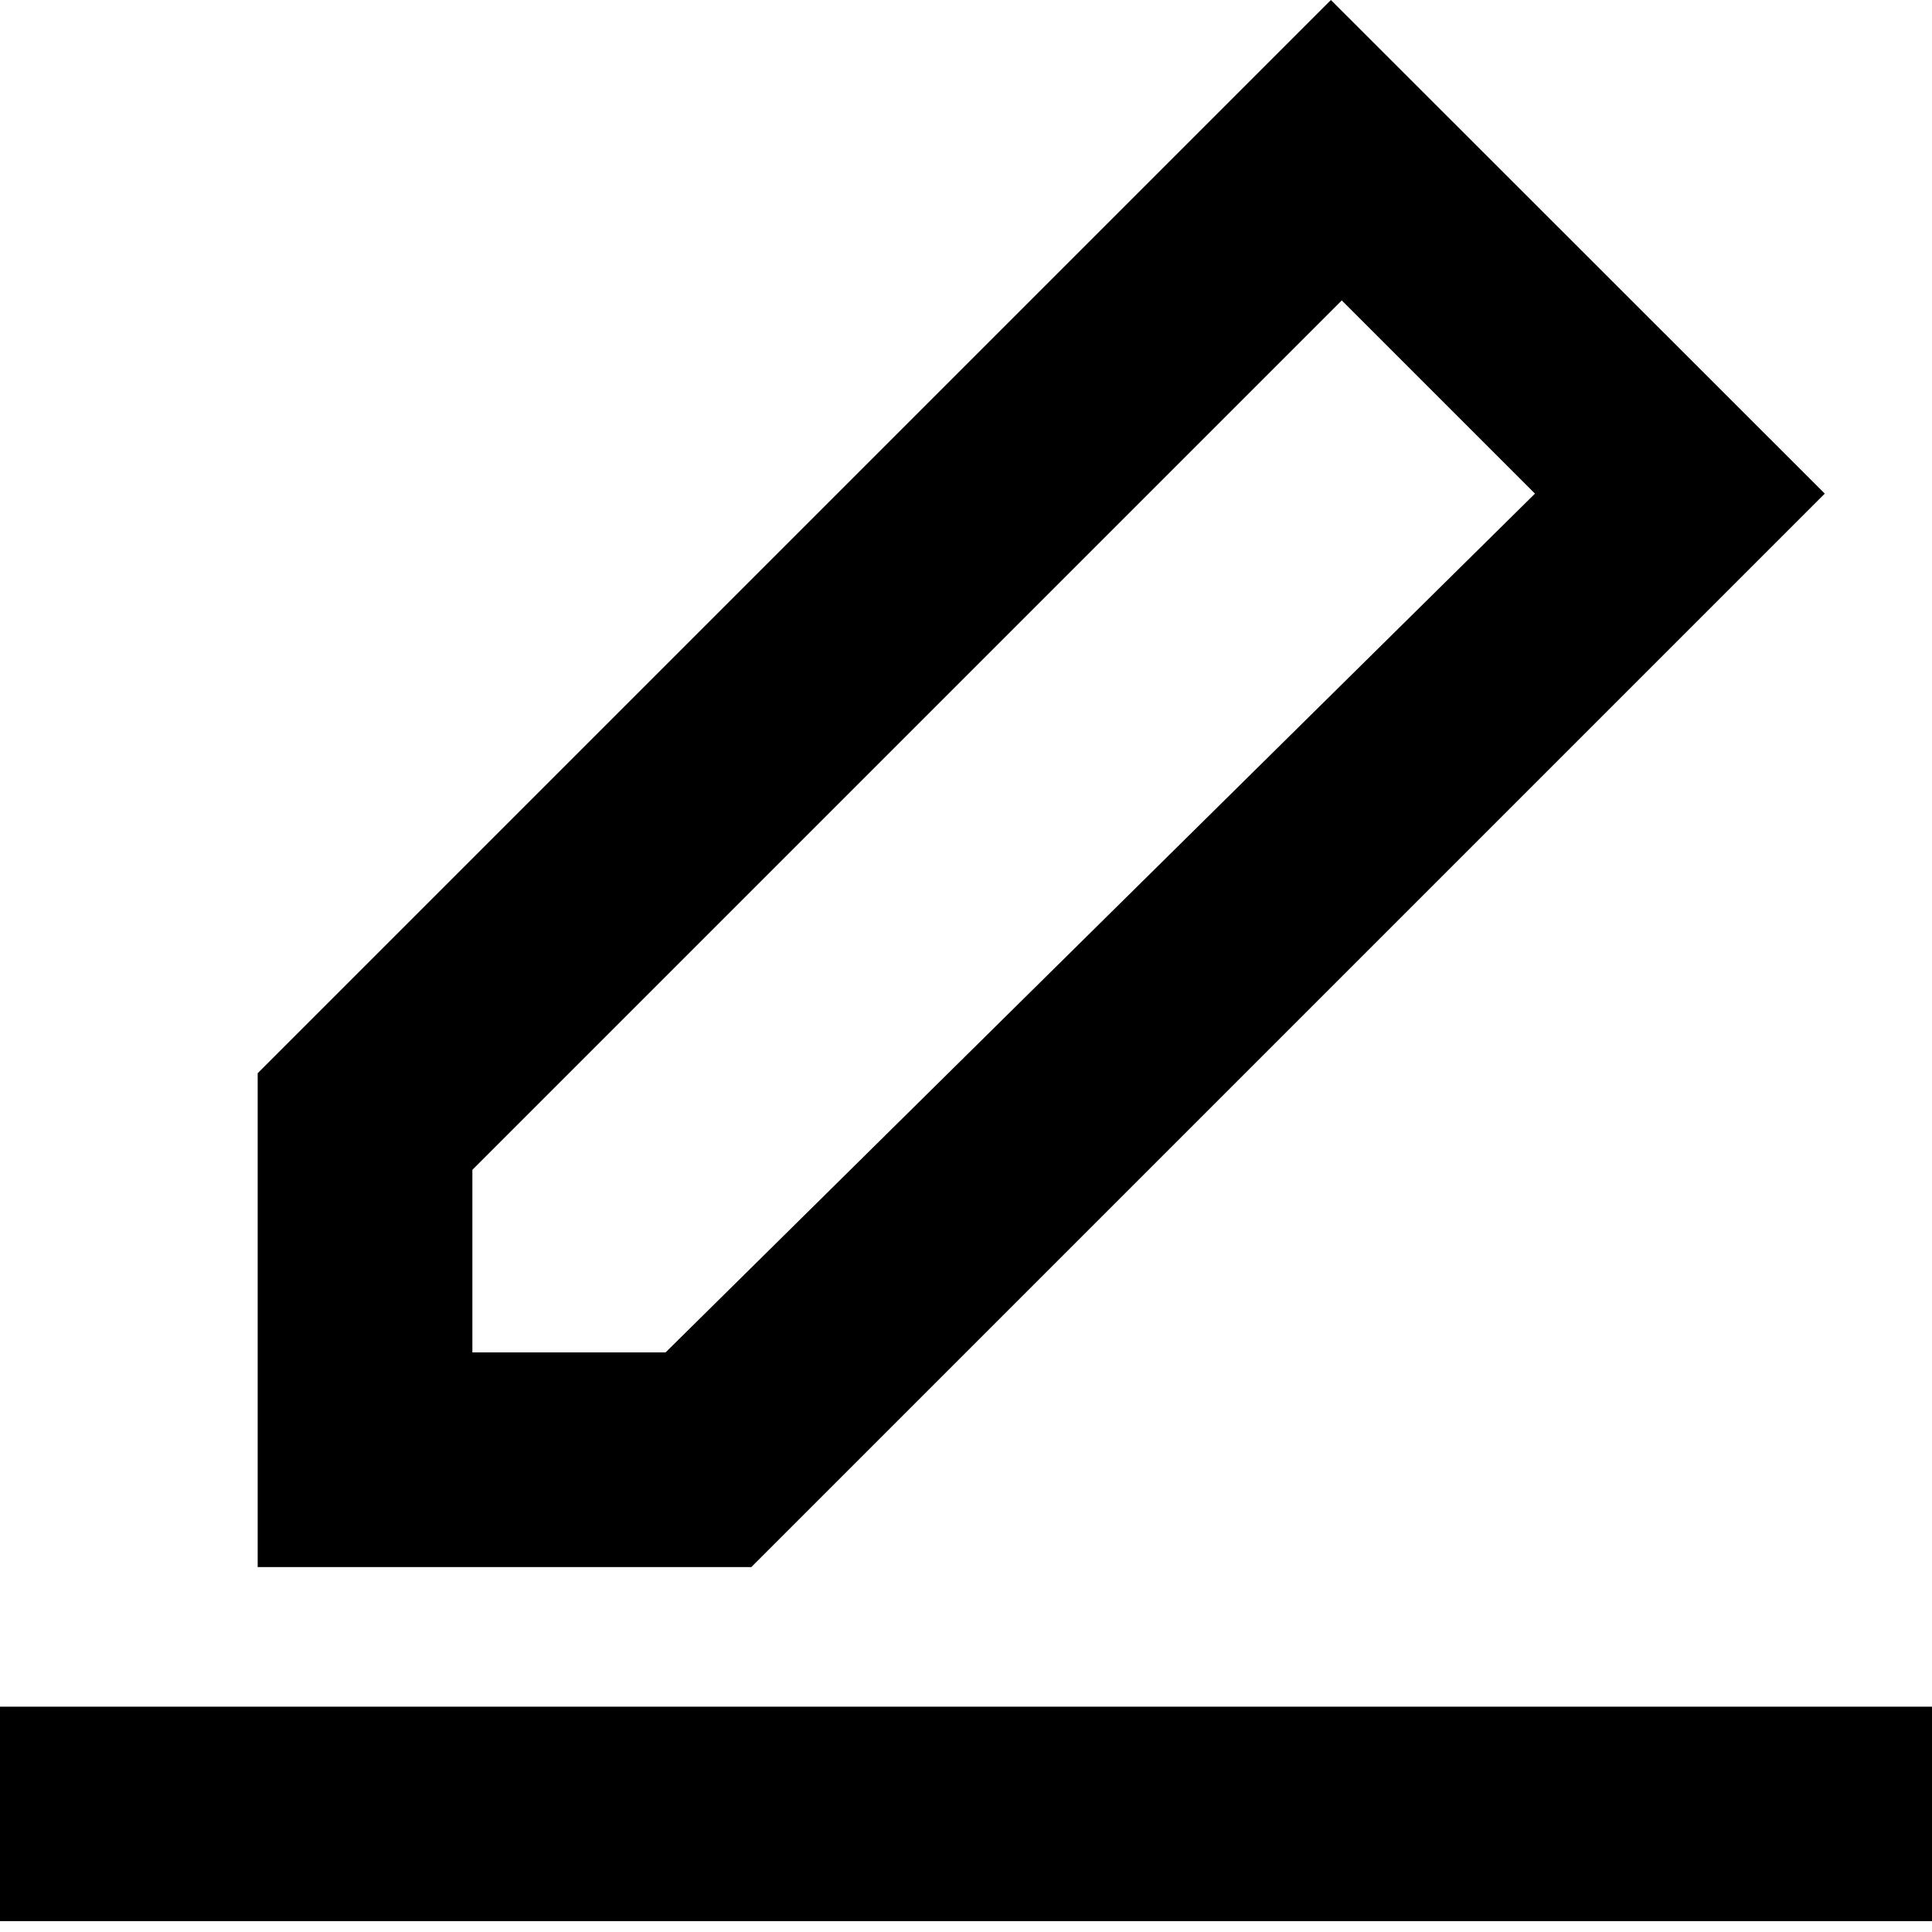
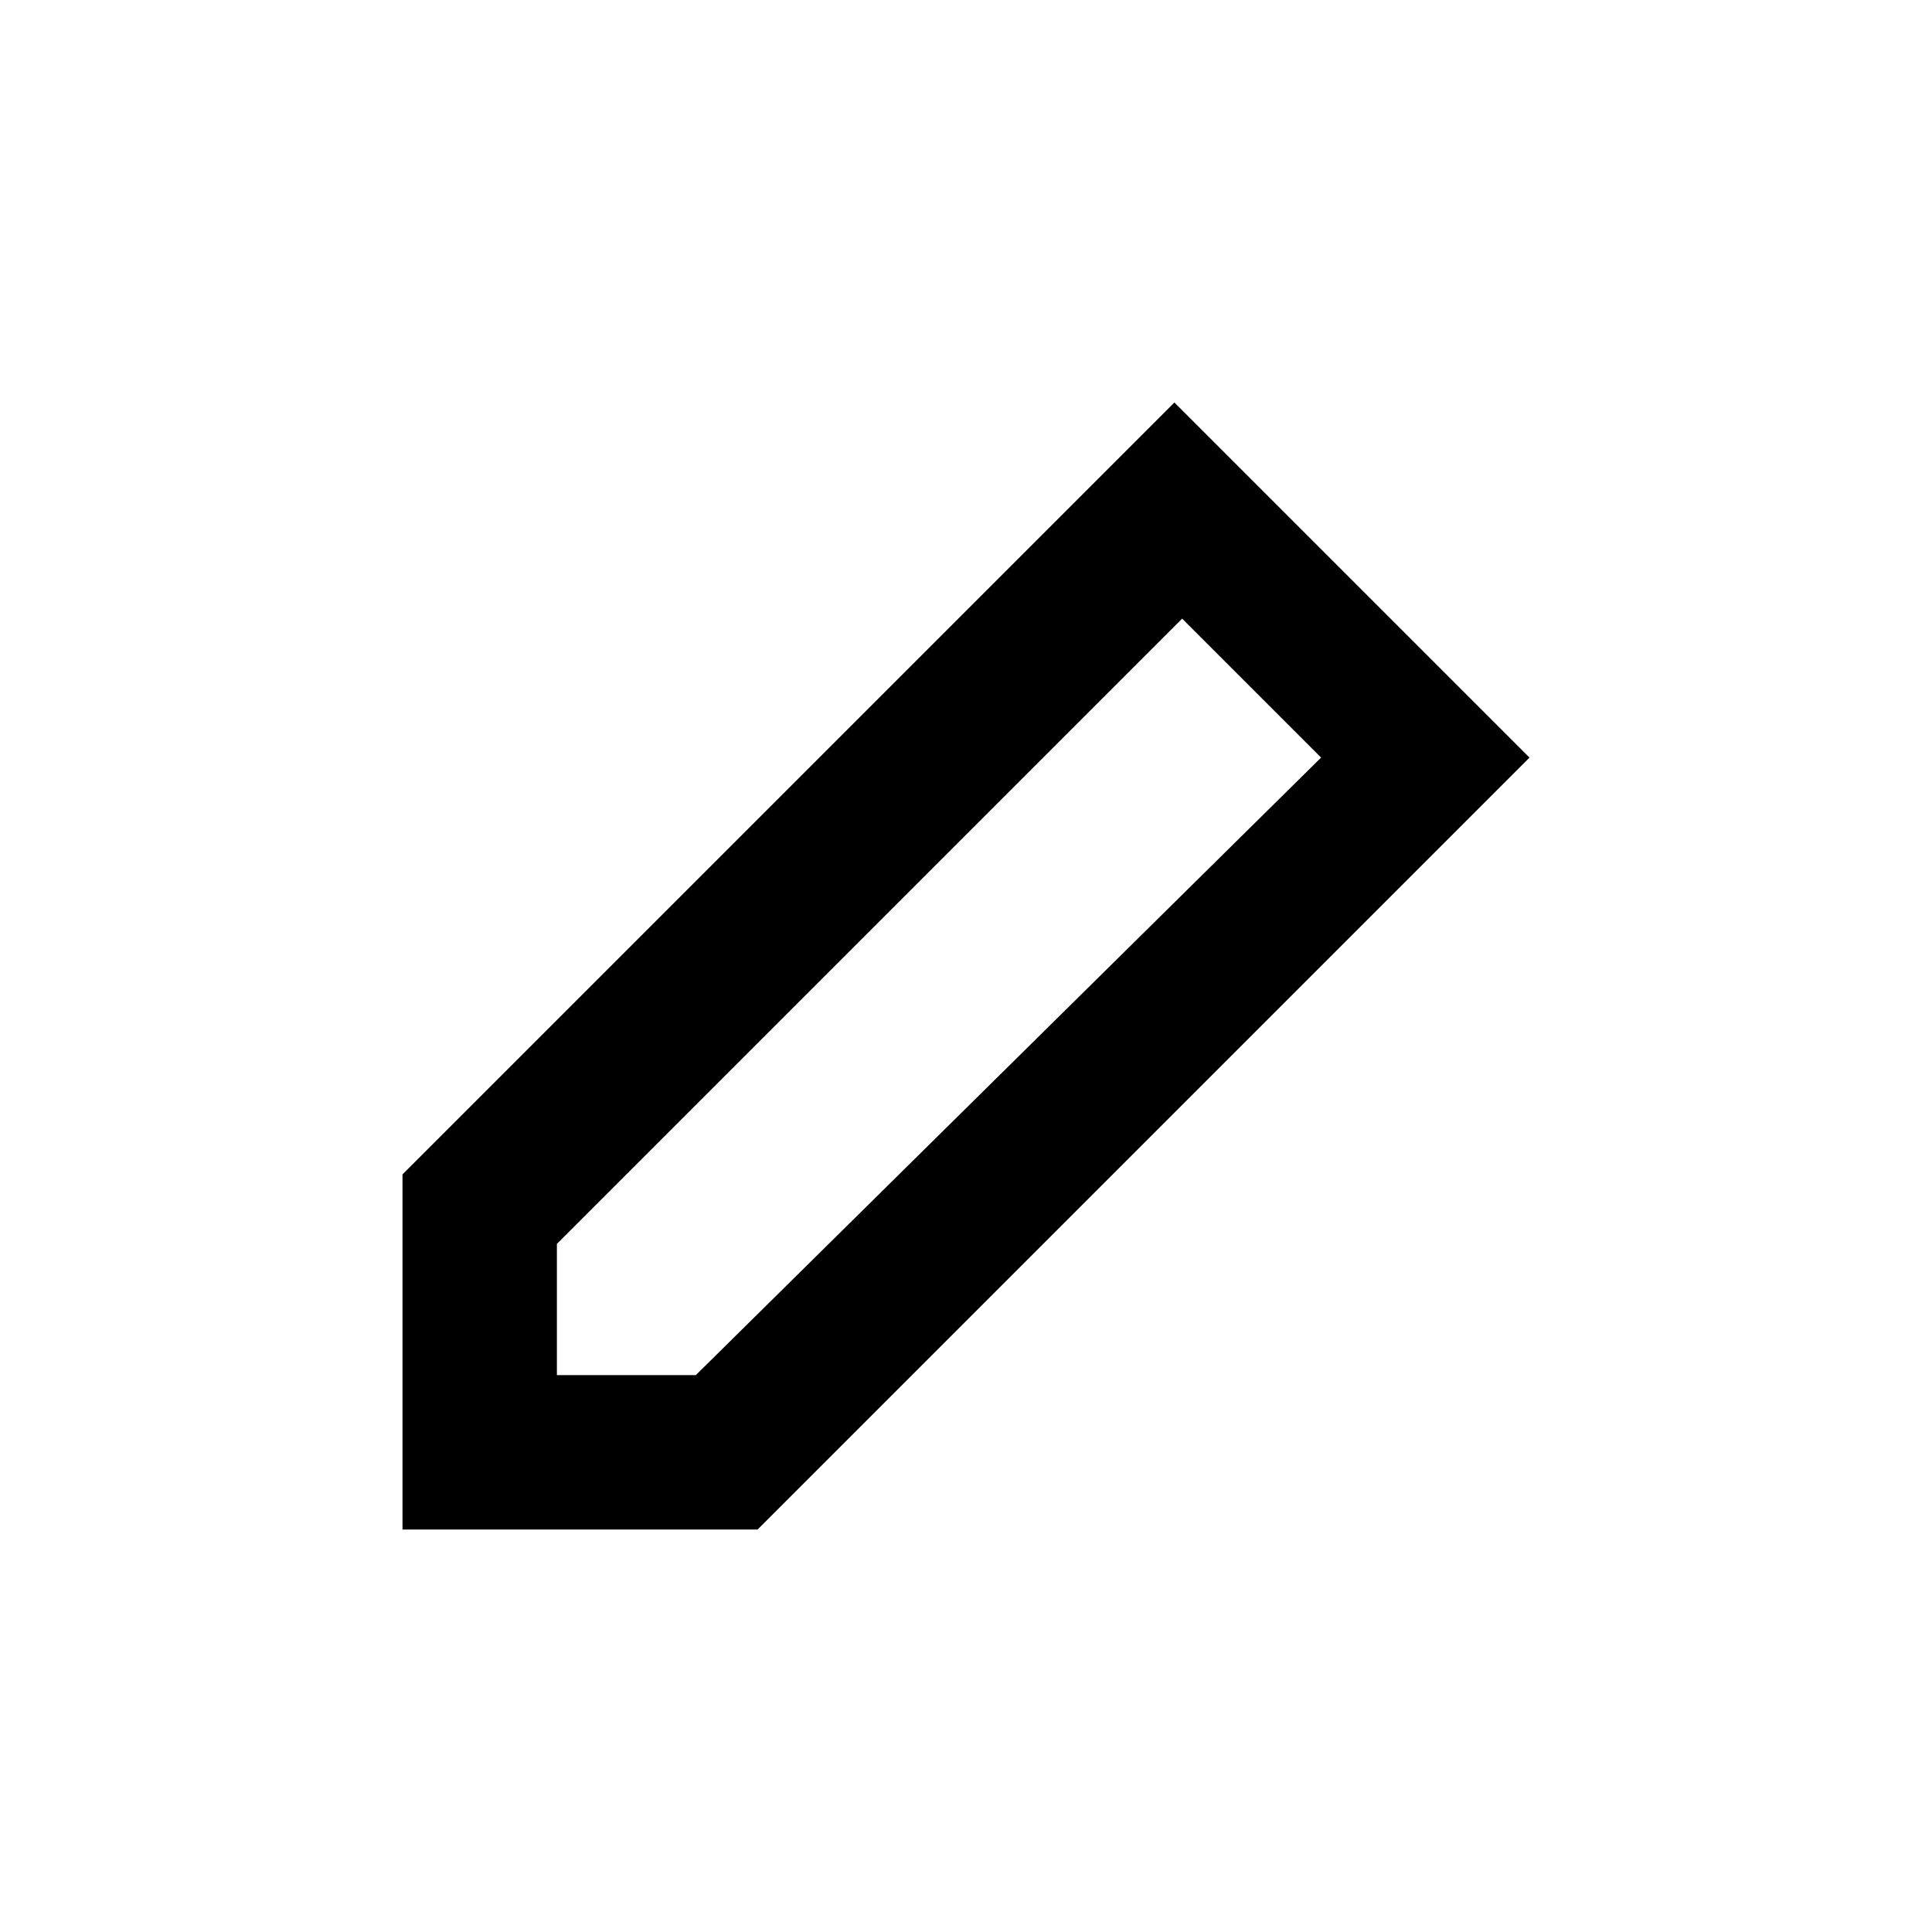
- <svg xmlns="http://www.w3.org/2000/svg" width="8" height="8" viewBox="0 0 8 8">
-   <path d="M5.511 0L1.067 4.444V6.489H3.111L7.556 2.044L5.511 0ZM2.756 5.6H1.956V4.844L5.556 1.244L6.356 2.044L2.756 5.6Z" />
-   <path d="M6.178 0.622L5.511 0L6.178 0.622Z" />
-   <path d="M8 7.067H0V7.955H8V7.067Z" />
+ <svg xmlns="http://www.w3.org/2000/svg" width="24" height="24" viewBox="0 0 24 24">
+   <path d="M14.589 5L5 14.589V19H9.411L19 9.411L14.589 5ZM8.644 17.082H6.918V15.452L14.685 7.685L16.411 9.411L8.644 17.082Z" />
+   <path d="M16.027 6.342L14.589 5L16.027 6.342Z" />
</svg>
